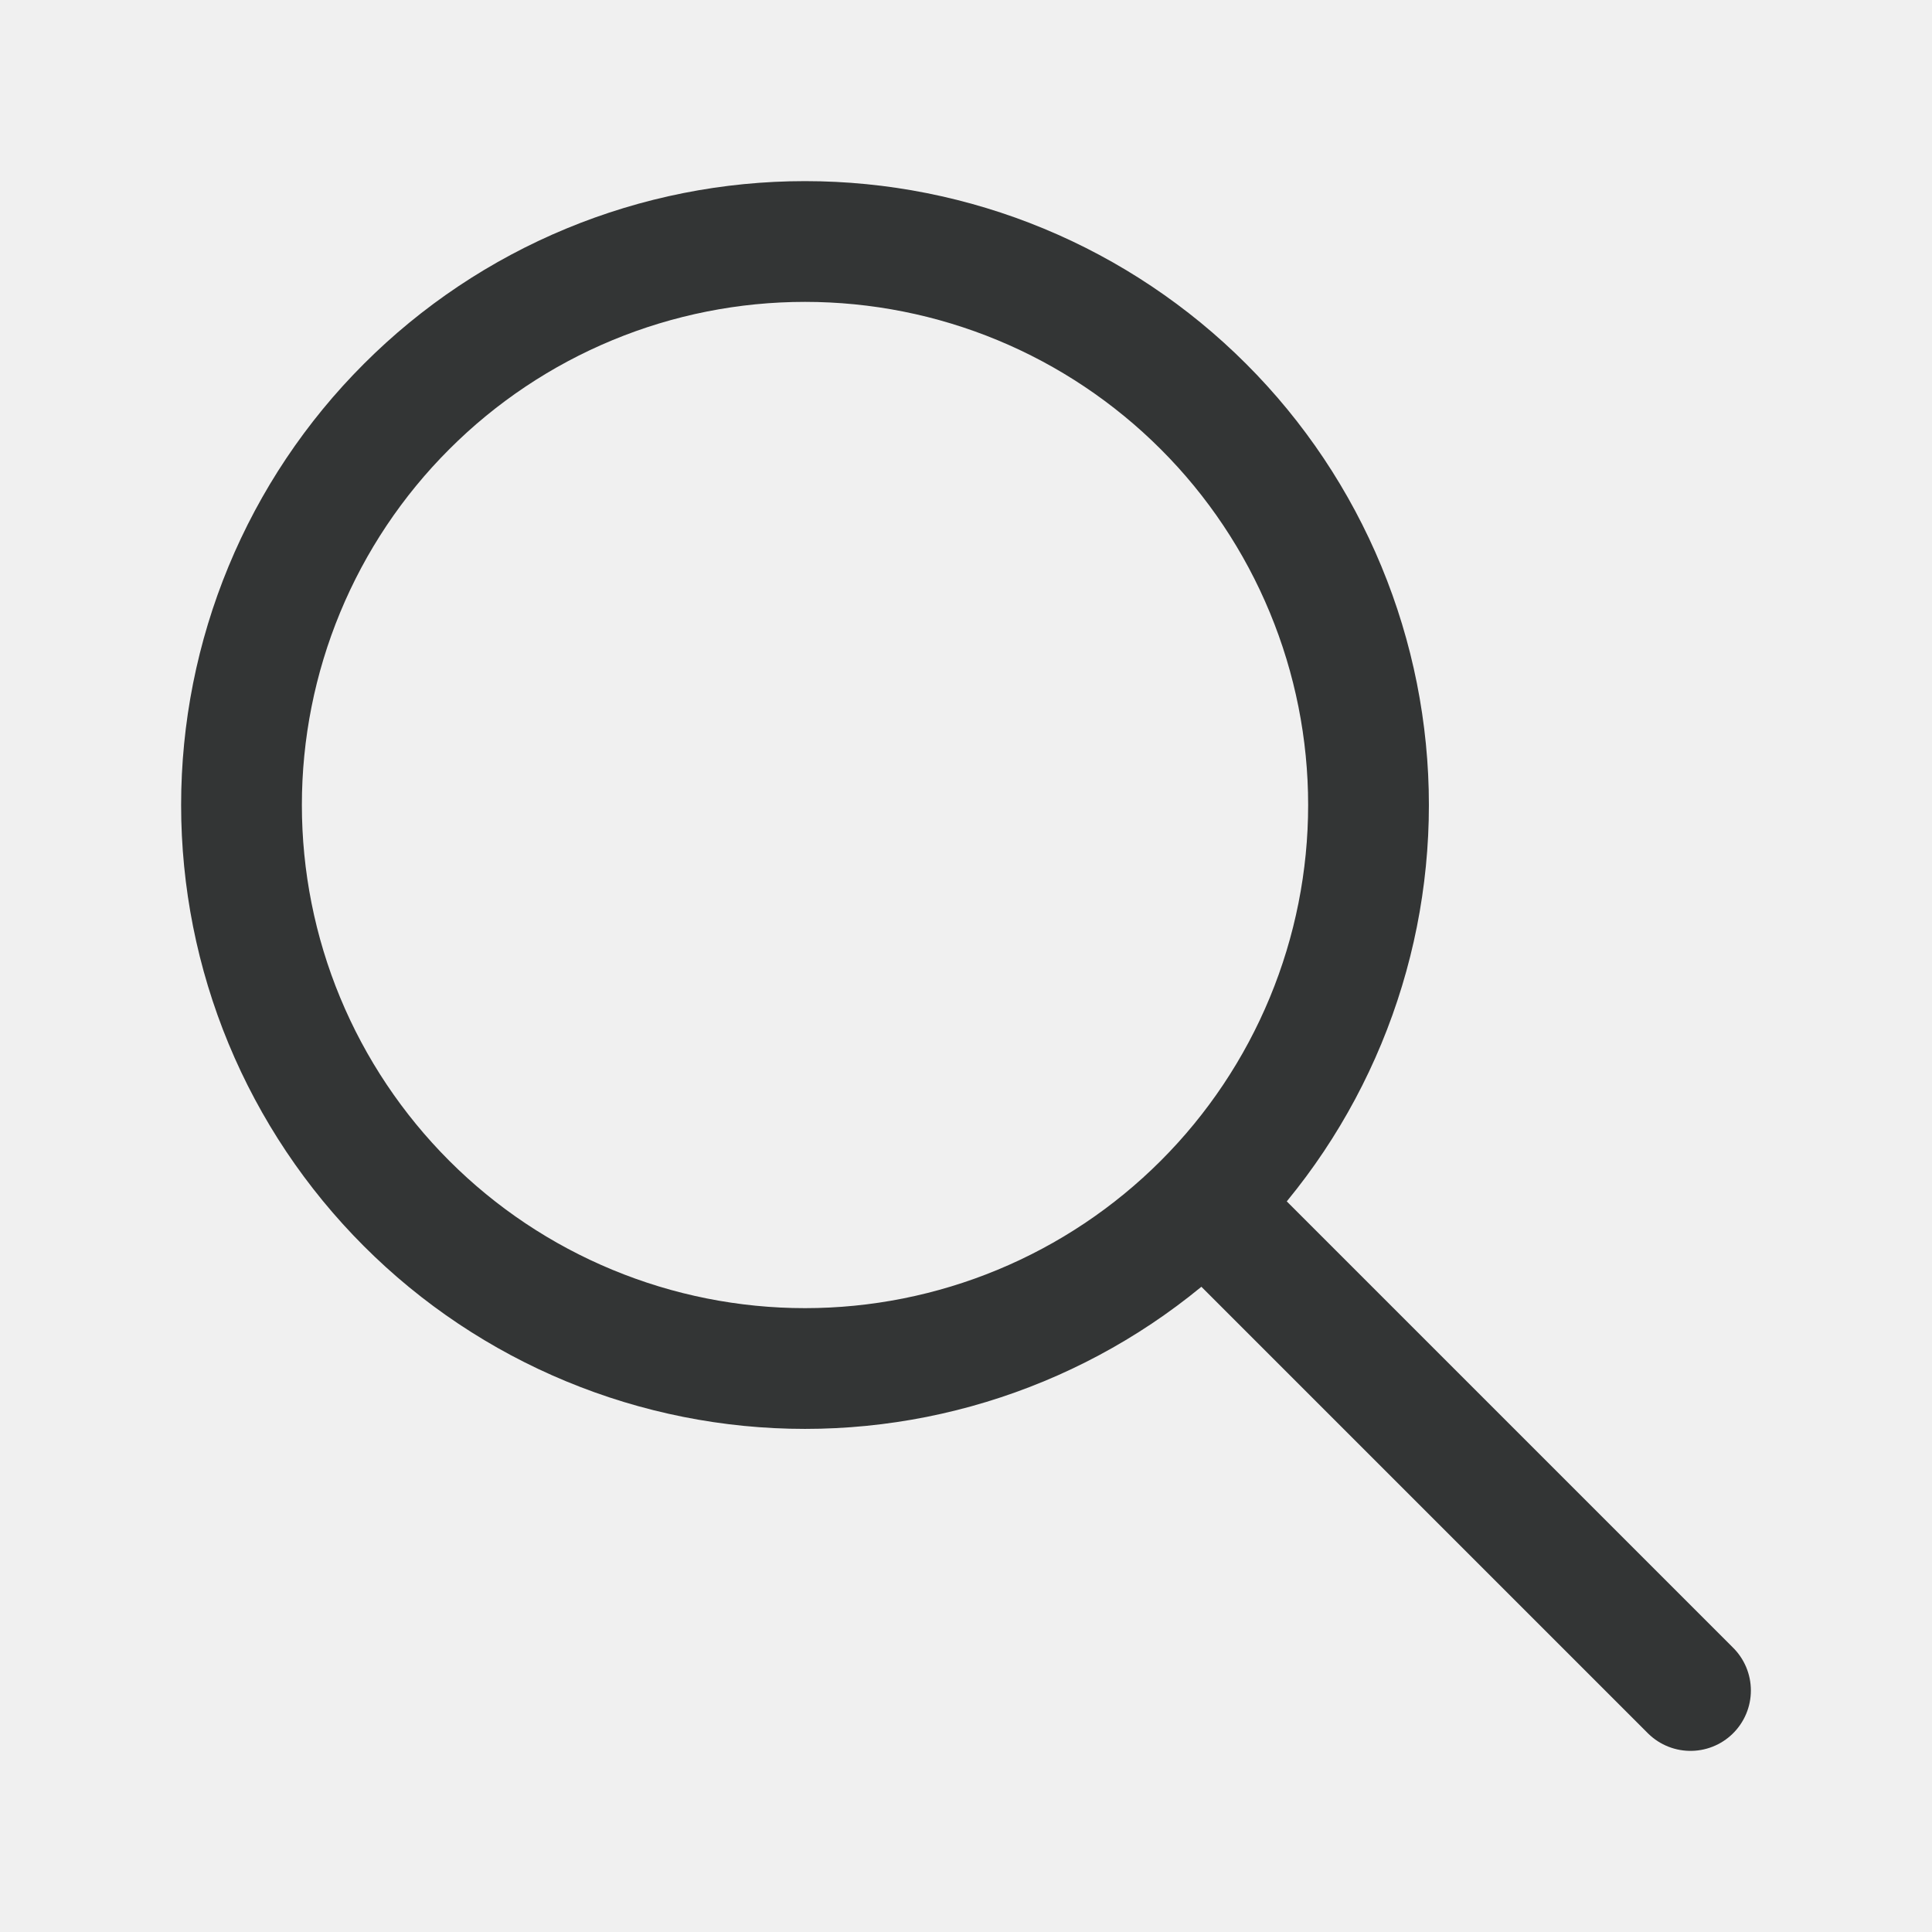
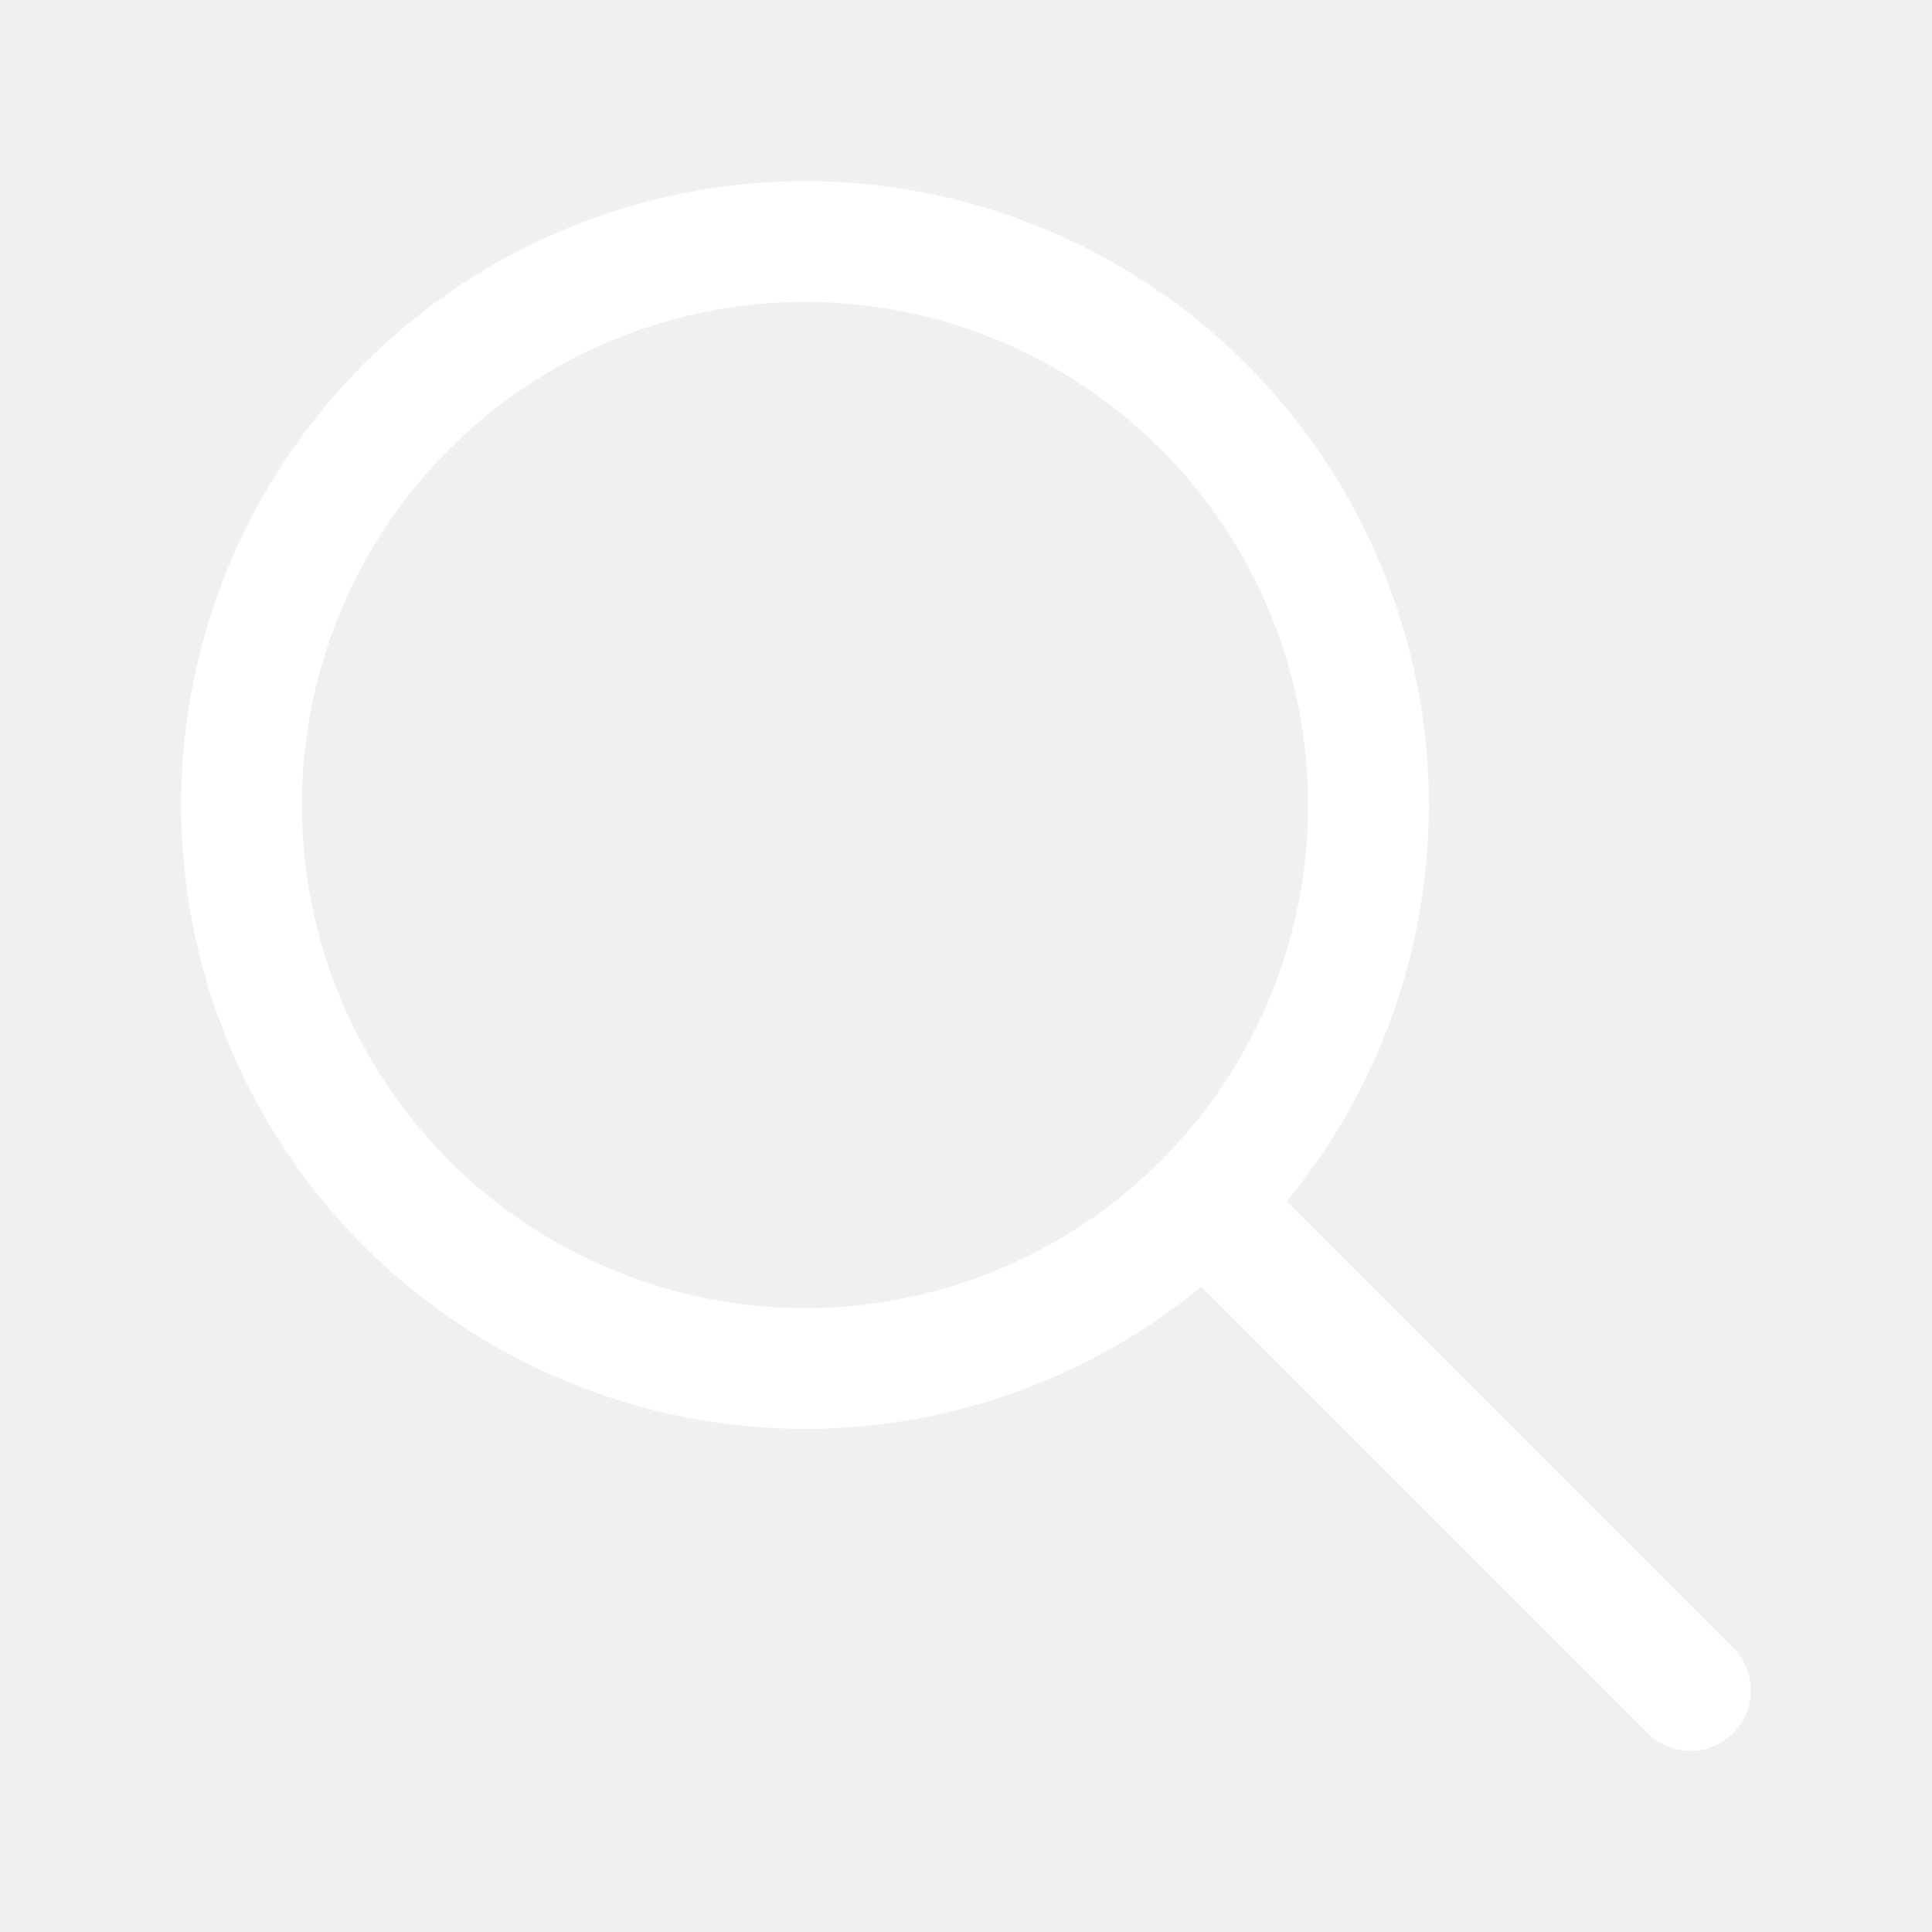
<svg xmlns="http://www.w3.org/2000/svg" width="32" height="32" viewBox="0 0 32 32" fill="none">
-   <path d="M28 28L20 20M4 13.333C4 14.559 4.241 15.773 4.71 16.905C5.179 18.037 5.867 19.066 6.734 19.933C7.6 20.8 8.629 21.487 9.762 21.956C10.894 22.425 12.108 22.667 13.333 22.667C14.559 22.667 15.773 22.425 16.905 21.956C18.037 21.487 19.066 20.8 19.933 19.933C20.8 19.066 21.487 18.037 21.956 16.905C22.425 15.773 22.667 14.559 22.667 13.333C22.667 12.108 22.425 10.894 21.956 9.762C21.487 8.629 20.8 7.6 19.933 6.734C19.066 5.867 18.037 5.179 16.905 4.71C15.773 4.241 14.559 4 13.333 4C12.108 4 10.894 4.241 9.762 4.71C8.629 5.179 7.6 5.867 6.734 6.734C5.867 7.6 5.179 8.629 4.71 9.762C4.241 10.894 4 12.108 4 13.333Z" stroke="#333535" stroke-width="2" stroke-linecap="round" stroke-linejoin="round" />
+   <path d="M28 28L20 20M4 13.333C4 14.559 4.241 15.773 4.71 16.905C5.179 18.037 5.867 19.066 6.734 19.933C7.6 20.8 8.629 21.487 9.762 21.956C10.894 22.425 12.108 22.667 13.333 22.667C14.559 22.667 15.773 22.425 16.905 21.956C18.037 21.487 19.066 20.8 19.933 19.933C20.8 19.066 21.487 18.037 21.956 16.905C22.425 15.773 22.667 14.559 22.667 13.333C22.667 12.108 22.425 10.894 21.956 9.762C21.487 8.629 20.8 7.6 19.933 6.734C19.066 5.867 18.037 5.179 16.905 4.71C15.773 4.241 14.559 4 13.333 4C12.108 4 10.894 4.241 9.762 4.71C8.629 5.179 7.6 5.867 6.734 6.734C5.867 7.6 5.179 8.629 4.71 9.762C4.241 10.894 4 12.108 4 13.333Z" stroke="white" stroke-width="2" stroke-linecap="round" stroke-linejoin="round" />
</svg>
